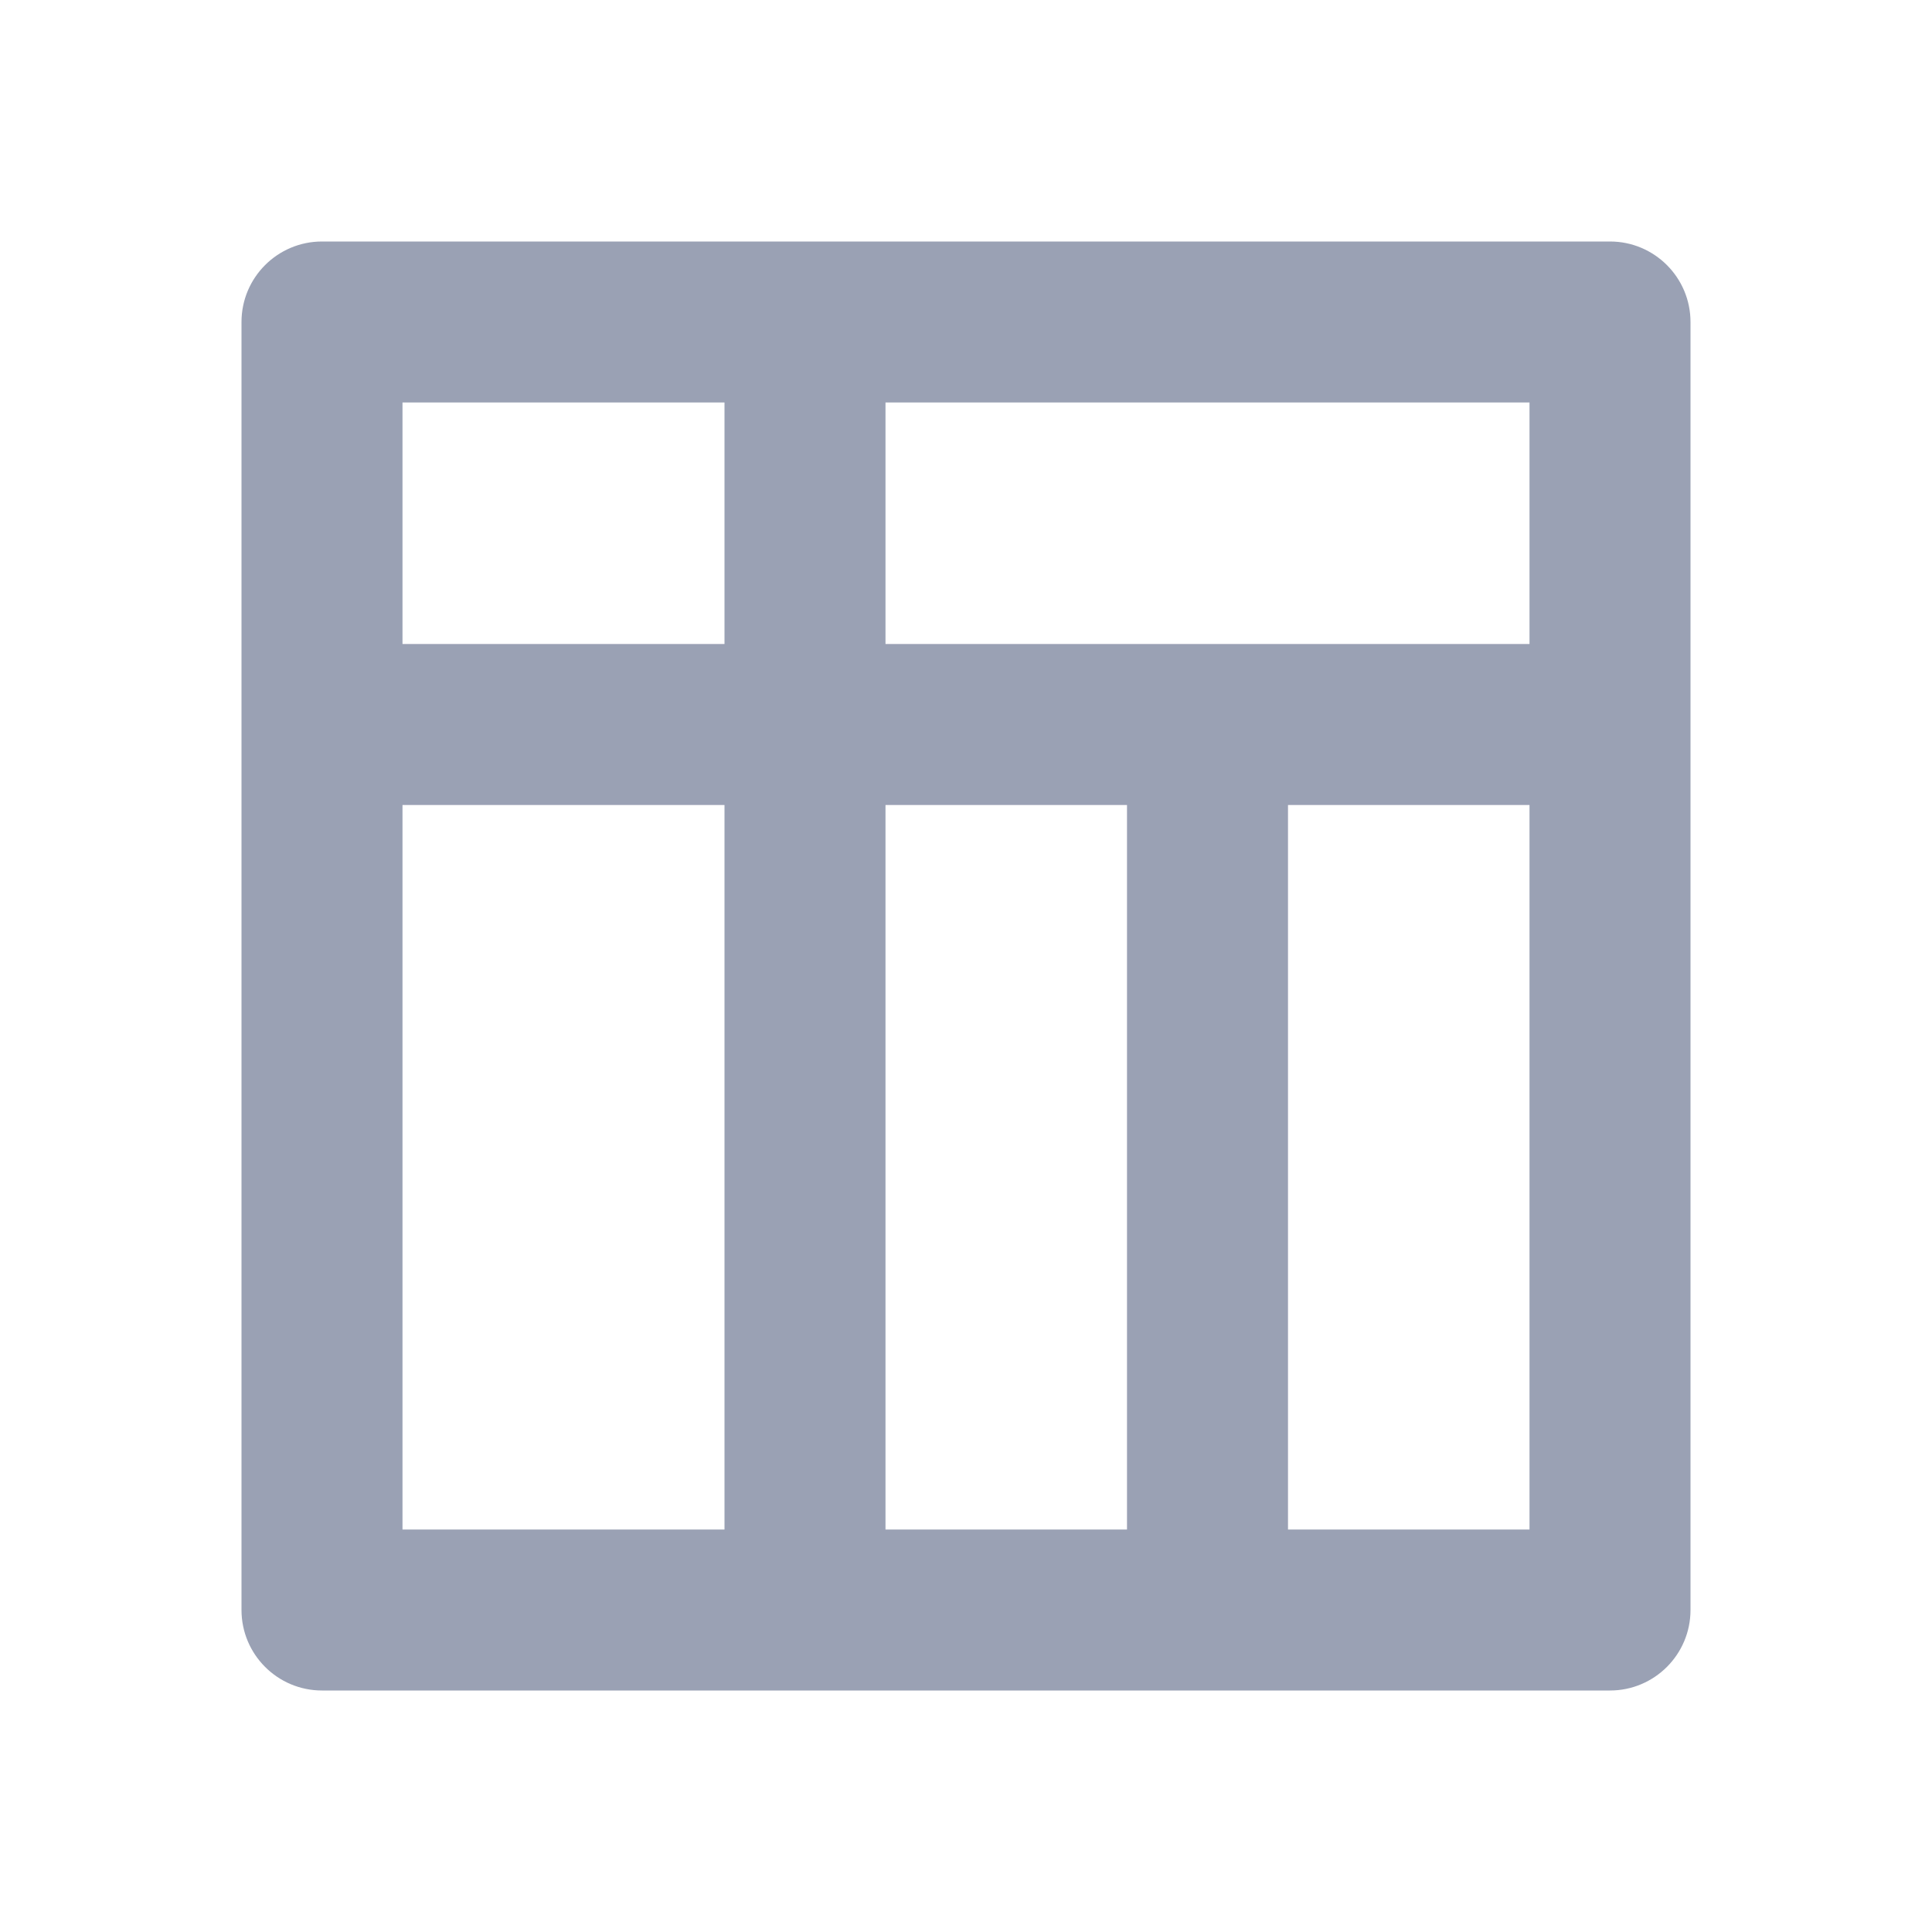
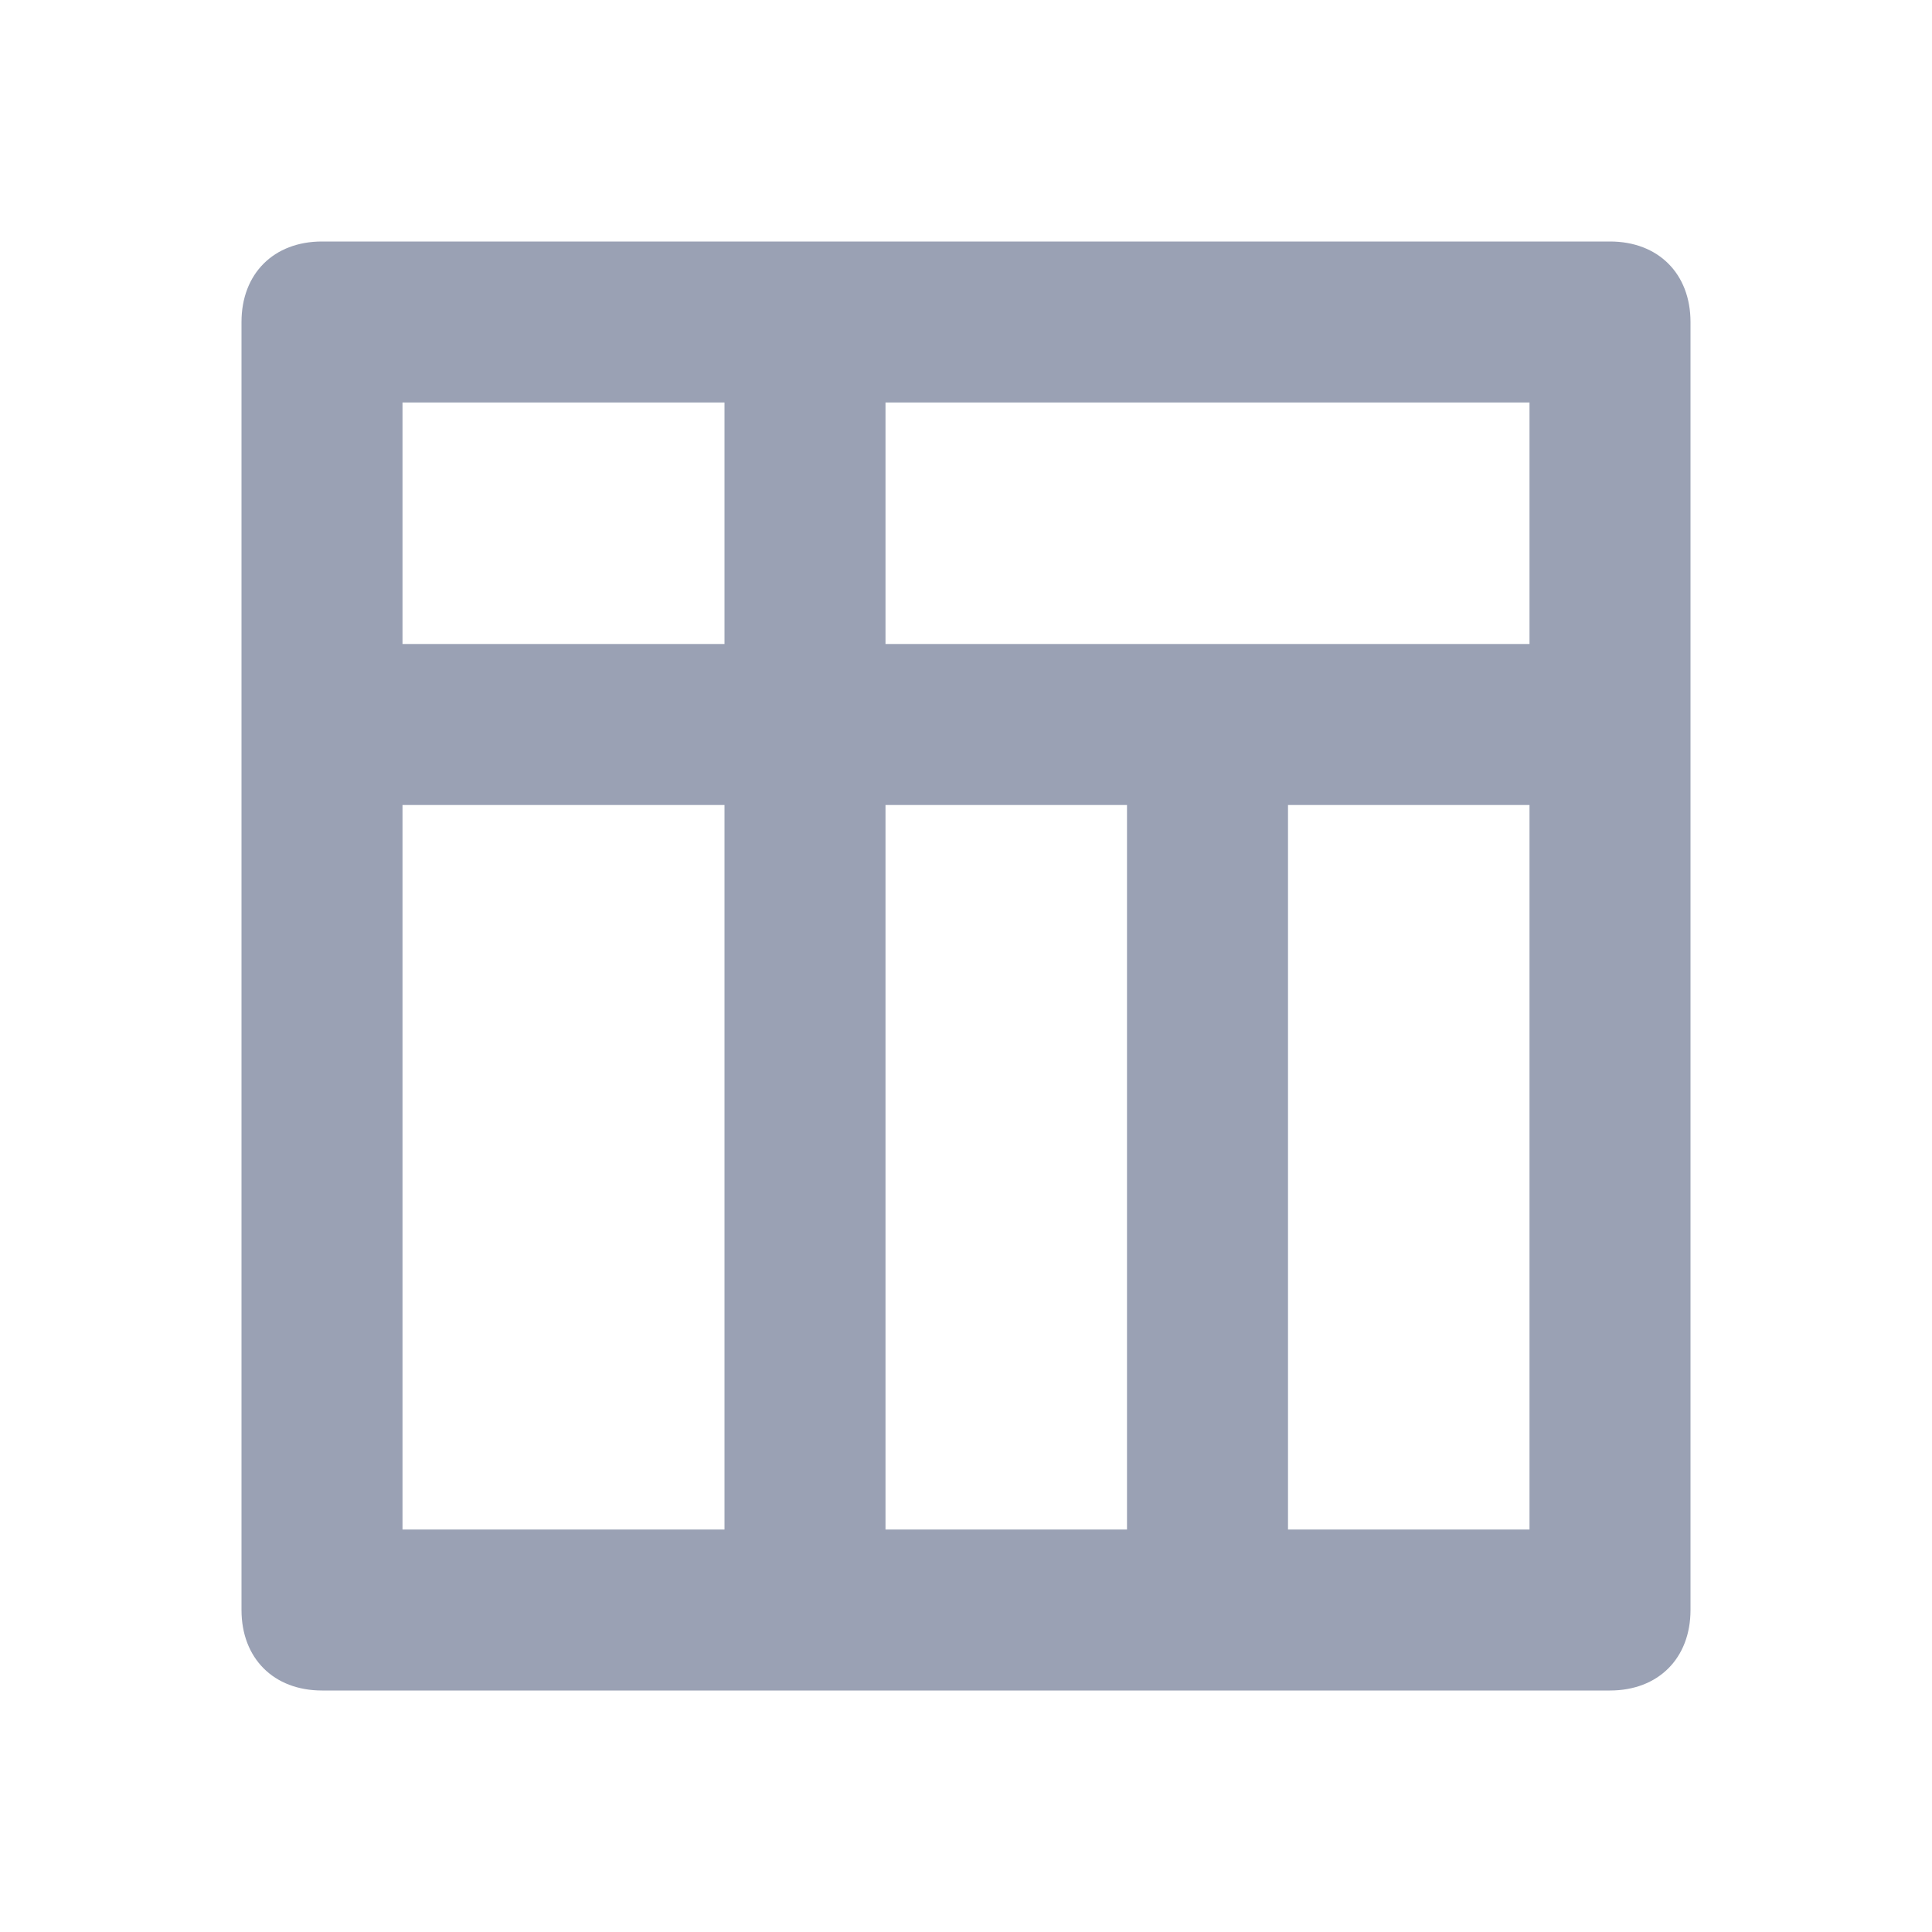
- <svg xmlns="http://www.w3.org/2000/svg" width="24" height="24" viewBox="0 0 24 24" fill="none">
-   <path fill-rule="evenodd" clip-rule="evenodd" d="M4 3C3.448 3 3 3.448 3 4V20C3 20.552 3.448 21 4 21H20C20.552 21 21 20.552 21 20V4C21 3.448 20.552 3 20 3H4ZM16 19H19V10H16V19ZM14 10V19H11V10H14ZM19 8V5H11V8H19ZM9 19V10H5V19H9ZM9 8V5H5V8H9Z" fill="#9AA1B4" />
+ <svg xmlns="http://www.w3.org/2000/svg" version="1.1" id="Layer_1" x="0px" y="0px" viewBox="0 0 24 24" style="enable-background:new 0 0 24 24;" xml:space="preserve">
+   <style type="text/css">
+ 	.st0{fill:#9AA1B4;}
+ </style>
+   <path class="st0" d="M20,3H4C3.4,3,3,3.4,3,4v16c0,0.6,0.4,1,1,1h16c0.6,0,1-0.4,1-1V4C21,3.4,20.6,3,20,3z M9,19H5v-9h4V19z M9,8H5  V5h4V8z M14,19h-3v-9h3V19z M19,19h-3v-9h3V19z M19,8h-8V5h8V8z" />
</svg>
